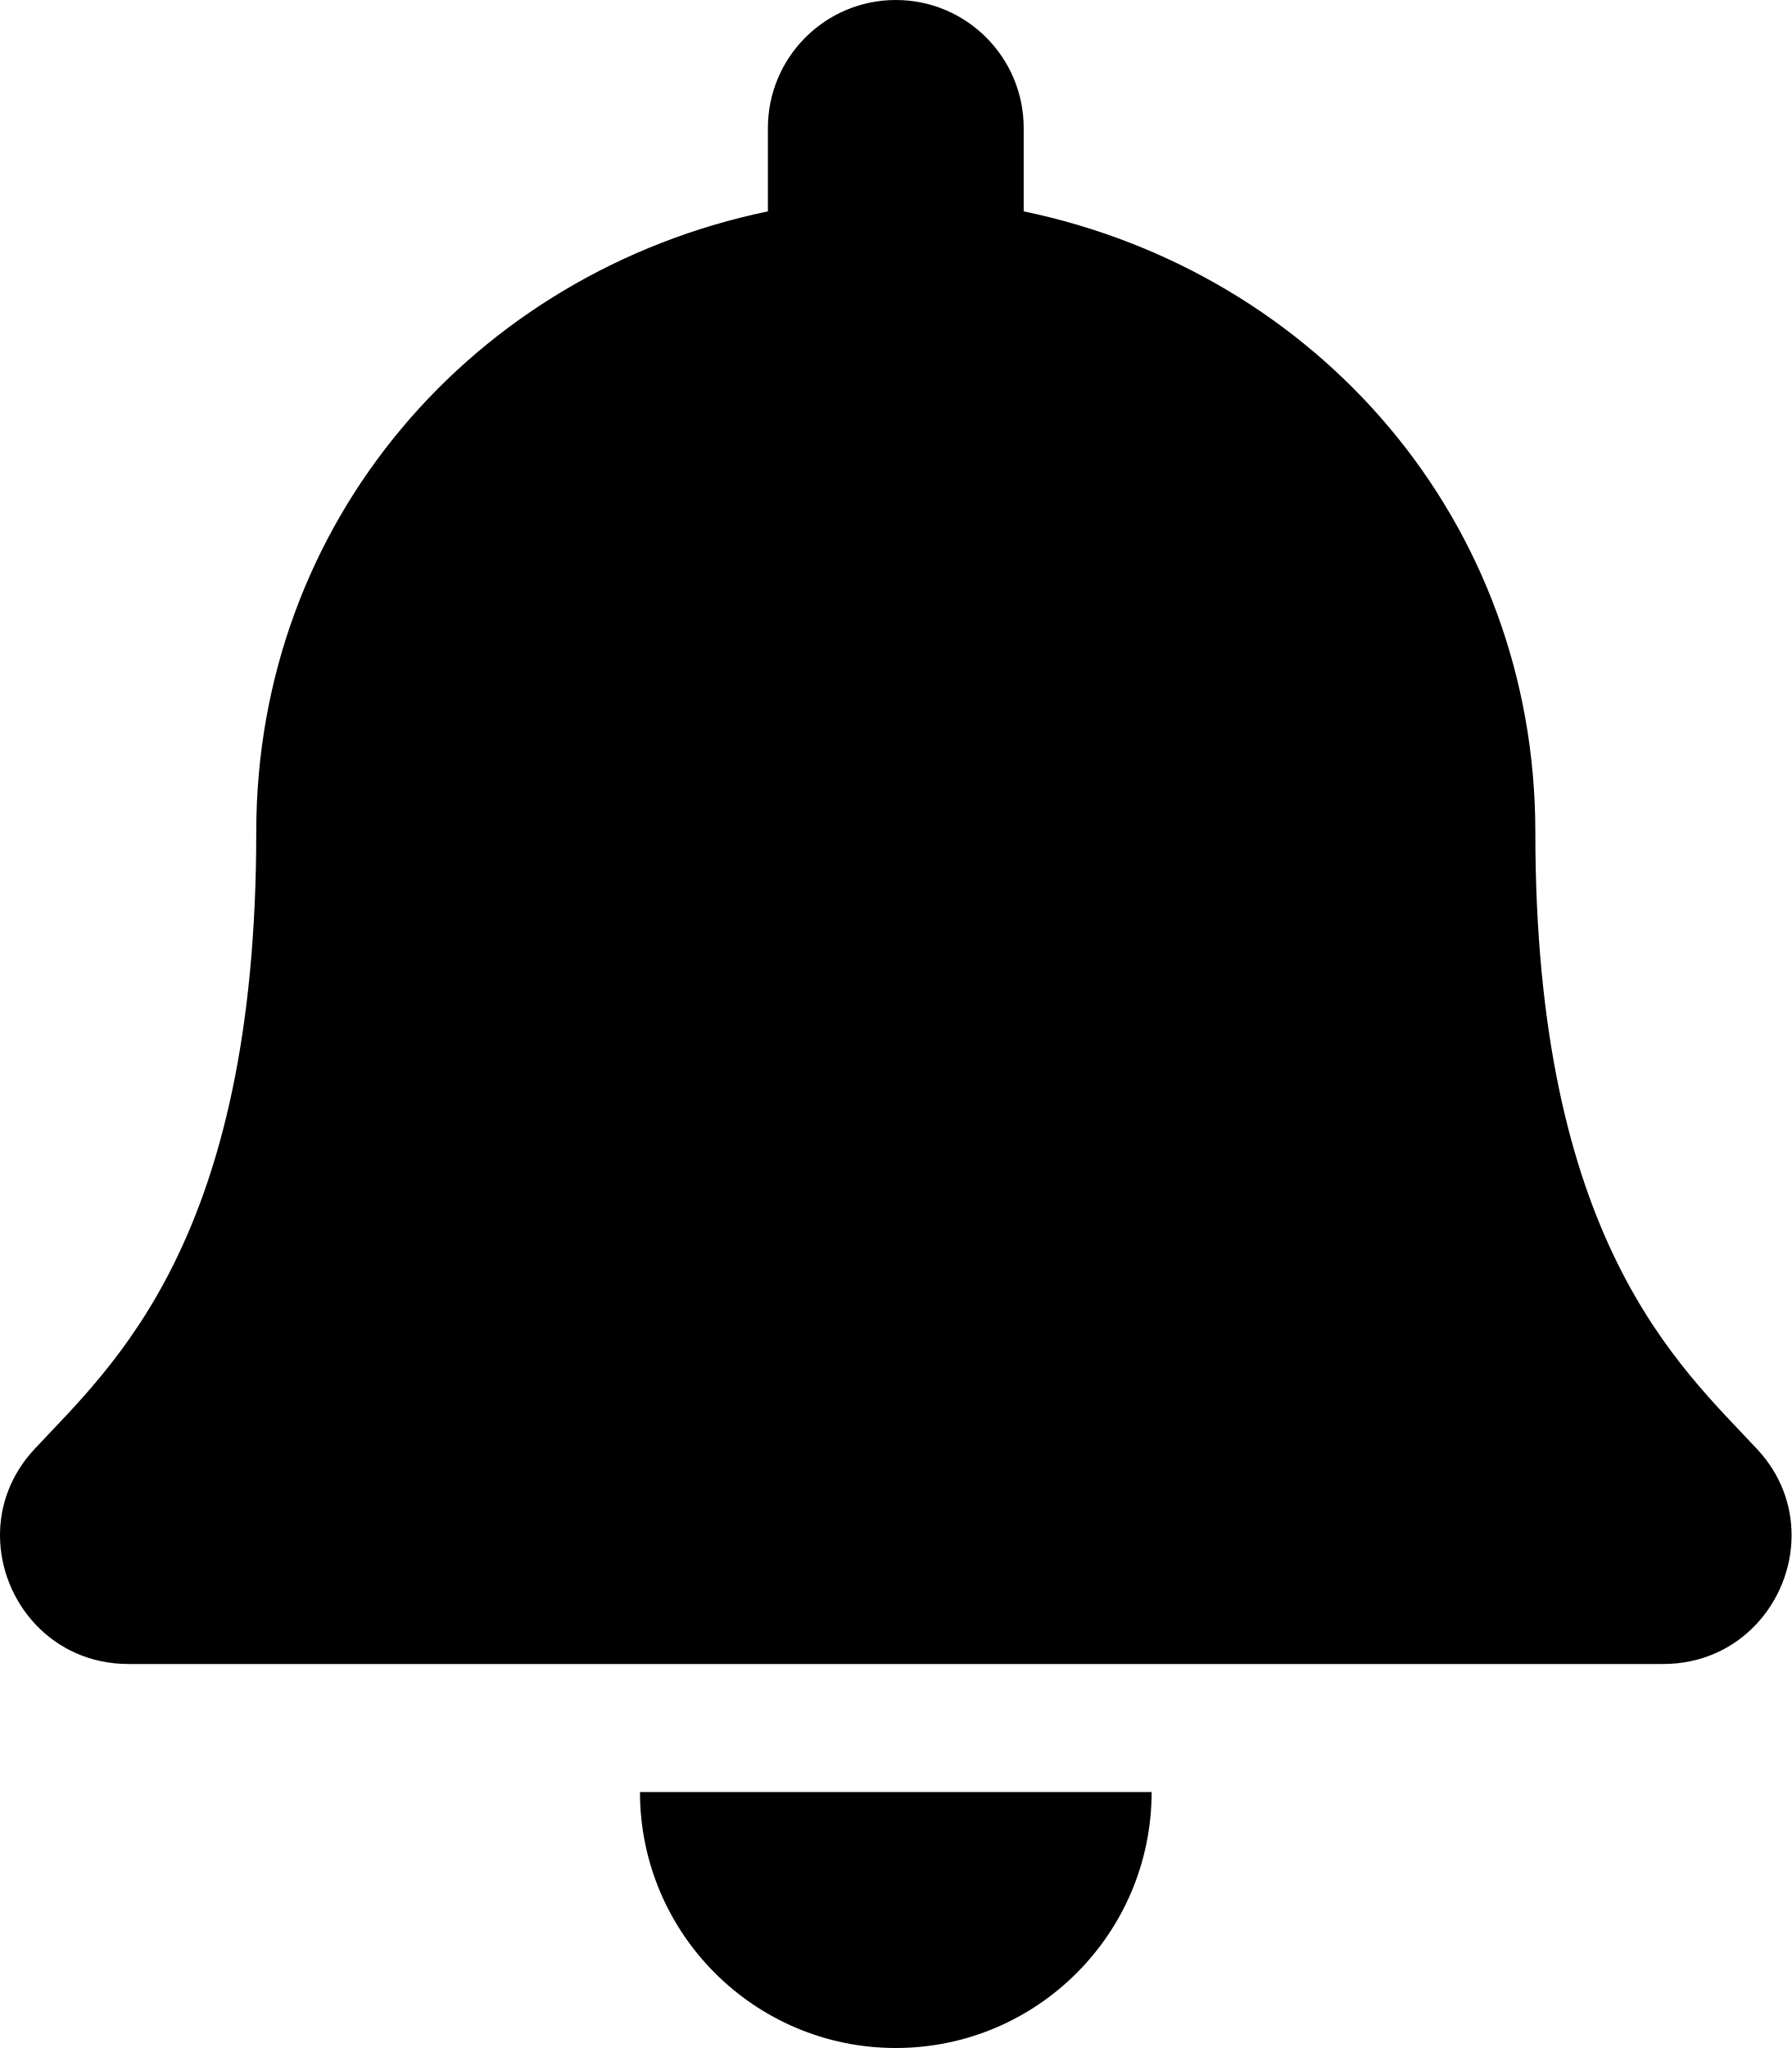
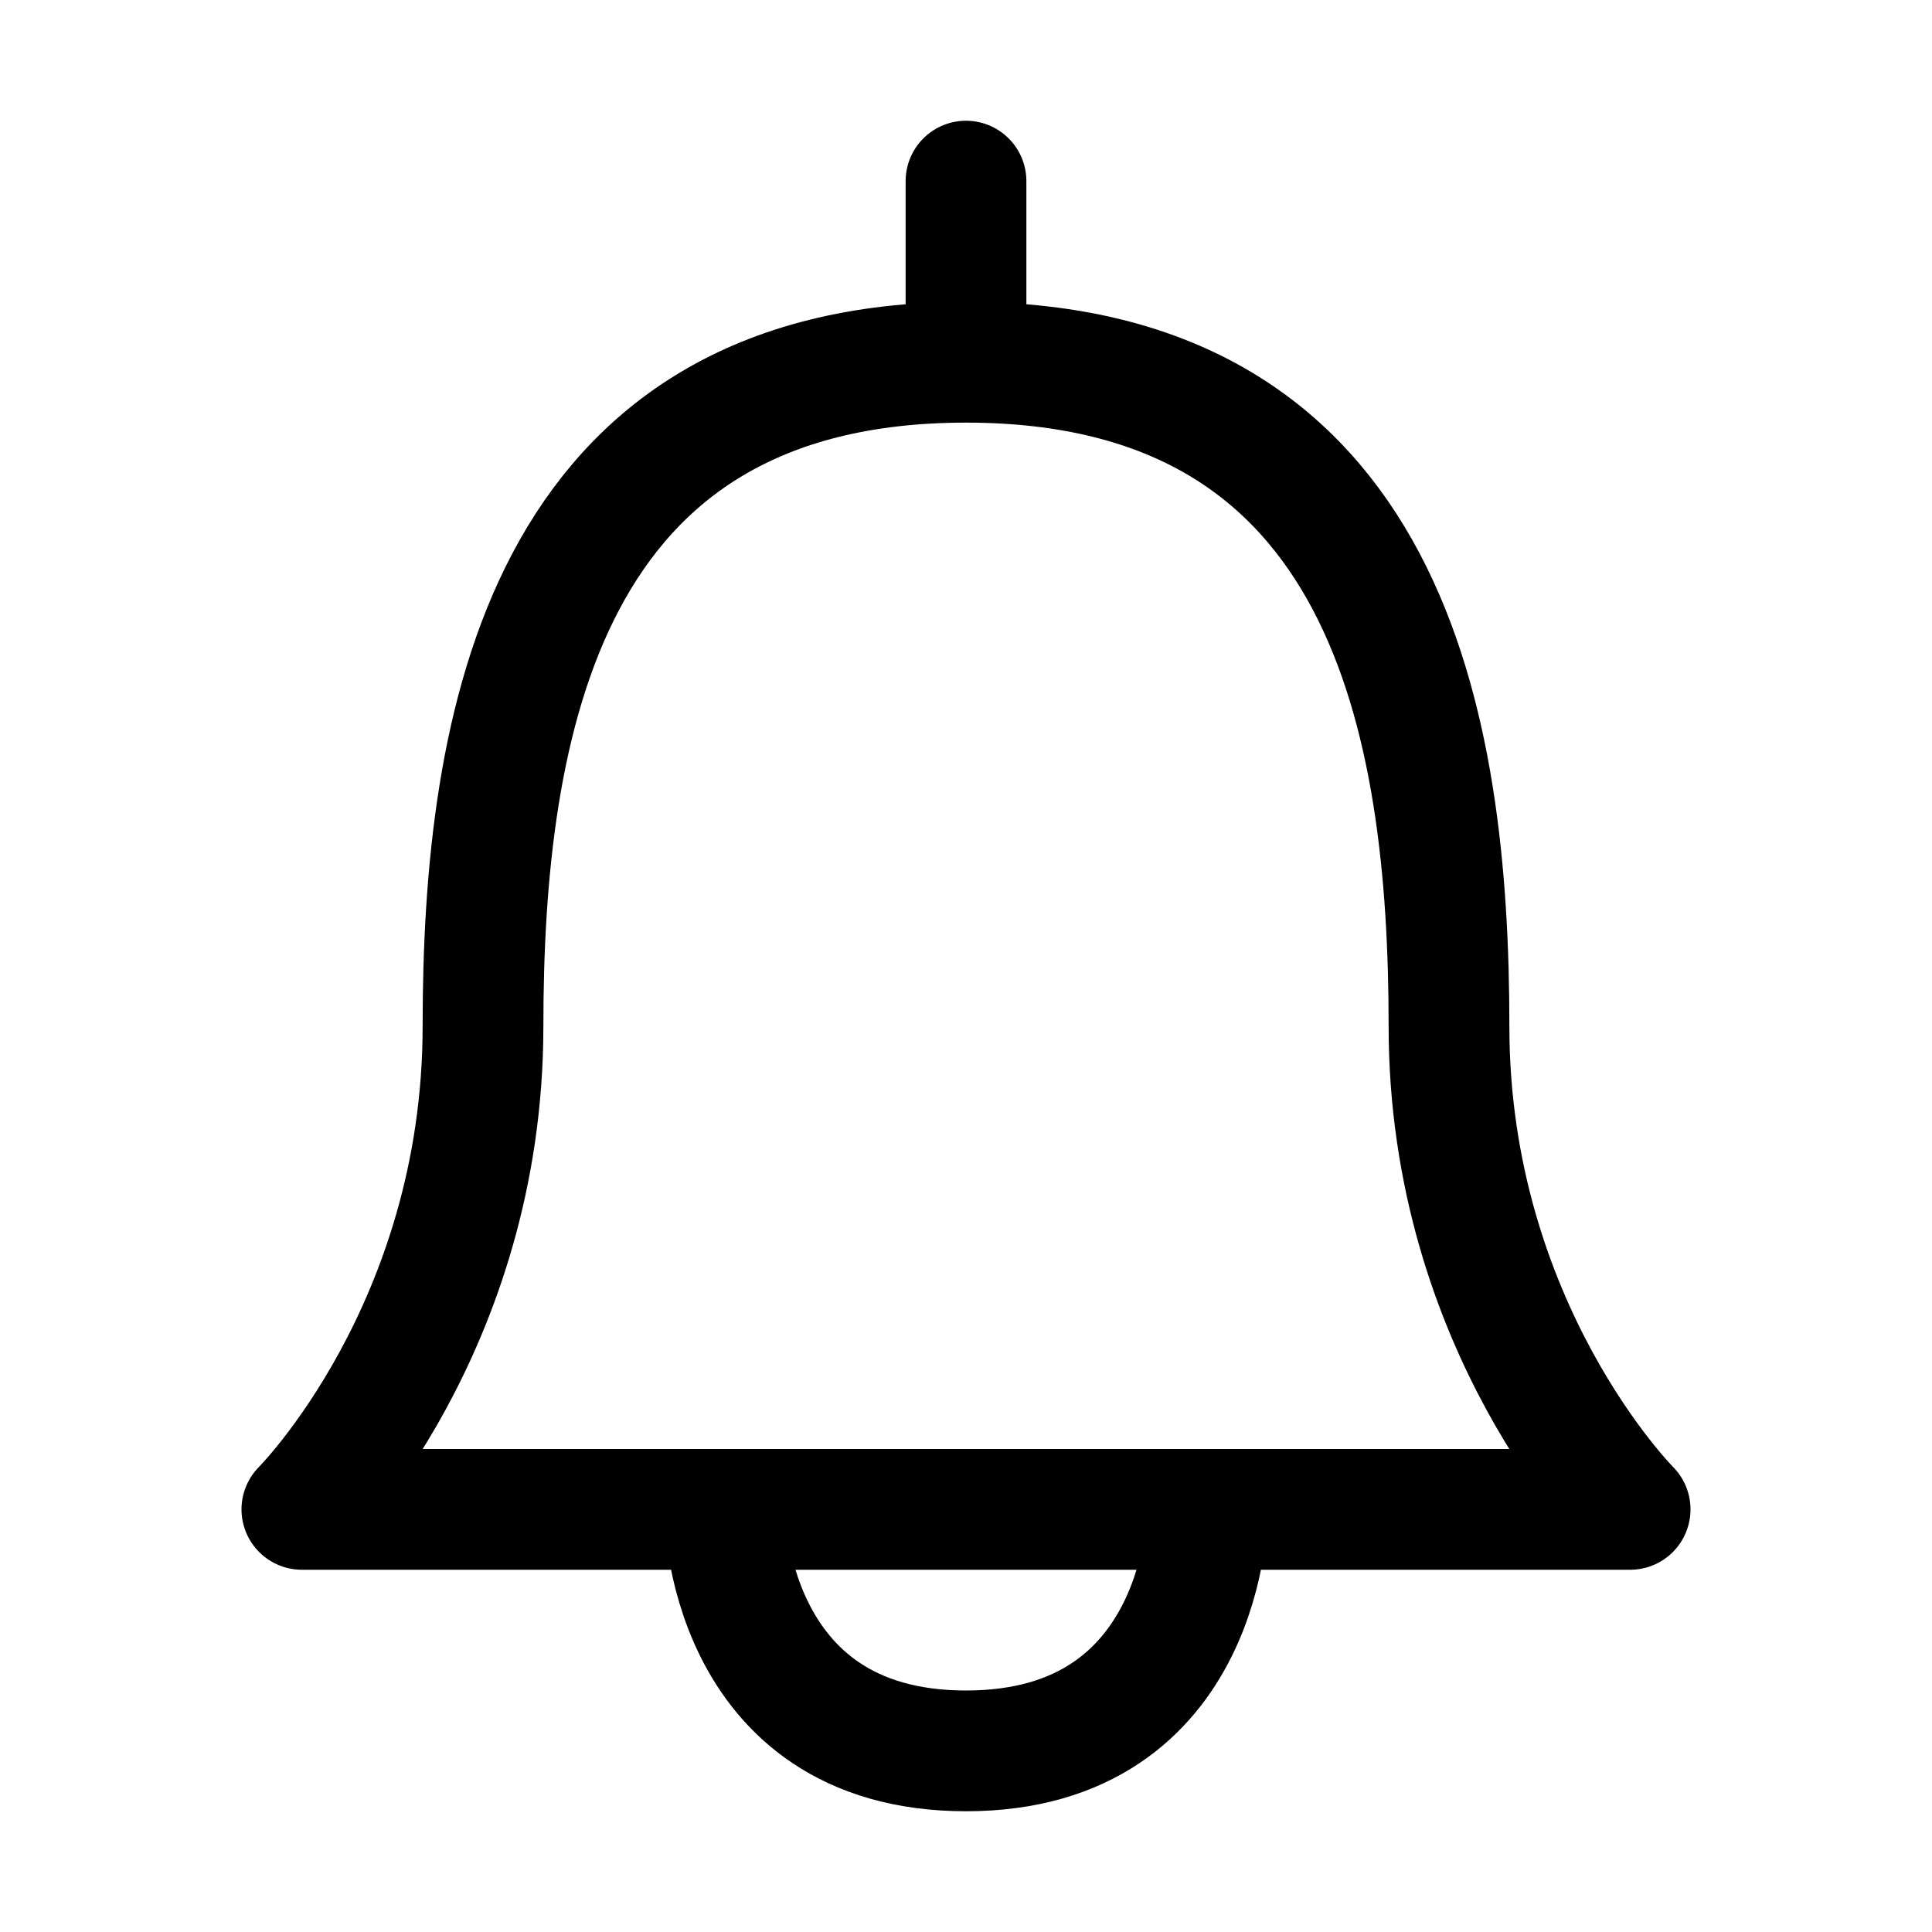
- <svg xmlns="http://www.w3.org/2000/svg" viewBox="0 0 448 512">
-   <path d="M224 512c35.32 0 63.97-28.65 63.97-64H160.03c0 35.35 28.65 64 63.97 64zm215.39-149.71c-19.32-20.76-55.47-51.99-55.47-154.29 0-77.7-54.48-139.9-127.94-155.16V32c0-17.67-14.32-32-31.98-32s-31.98 14.33-31.98 32v20.84C118.56 68.1 64.08 130.3 64.08 208c0 102.3-36.15 133.53-55.47 154.29-6 6.45-8.66 14.16-8.61 21.71.11 16.4 12.98 32 32.1 32h383.8c19.12 0 32-15.6 32.1-32 .05-7.55-2.61-15.27-8.61-21.71z" />
+ <svg xmlns="http://www.w3.org/2000/svg" id="i-bell" viewBox="0 0 32 32" width="32" height="32" fill="none" stroke="currentcolor" stroke-linecap="round" stroke-linejoin="round" stroke-width="2">
+   <path d="M8 17 C8 12 9 6 16 6 23 6 24 12 24 17 24 22 27 25 27 25 L5 25 C5 25 8 22 8 17 Z M20 25 C20 25 20 29 16 29 12 29 12 25 12 25 M16 3 L16 6" />
</svg>
